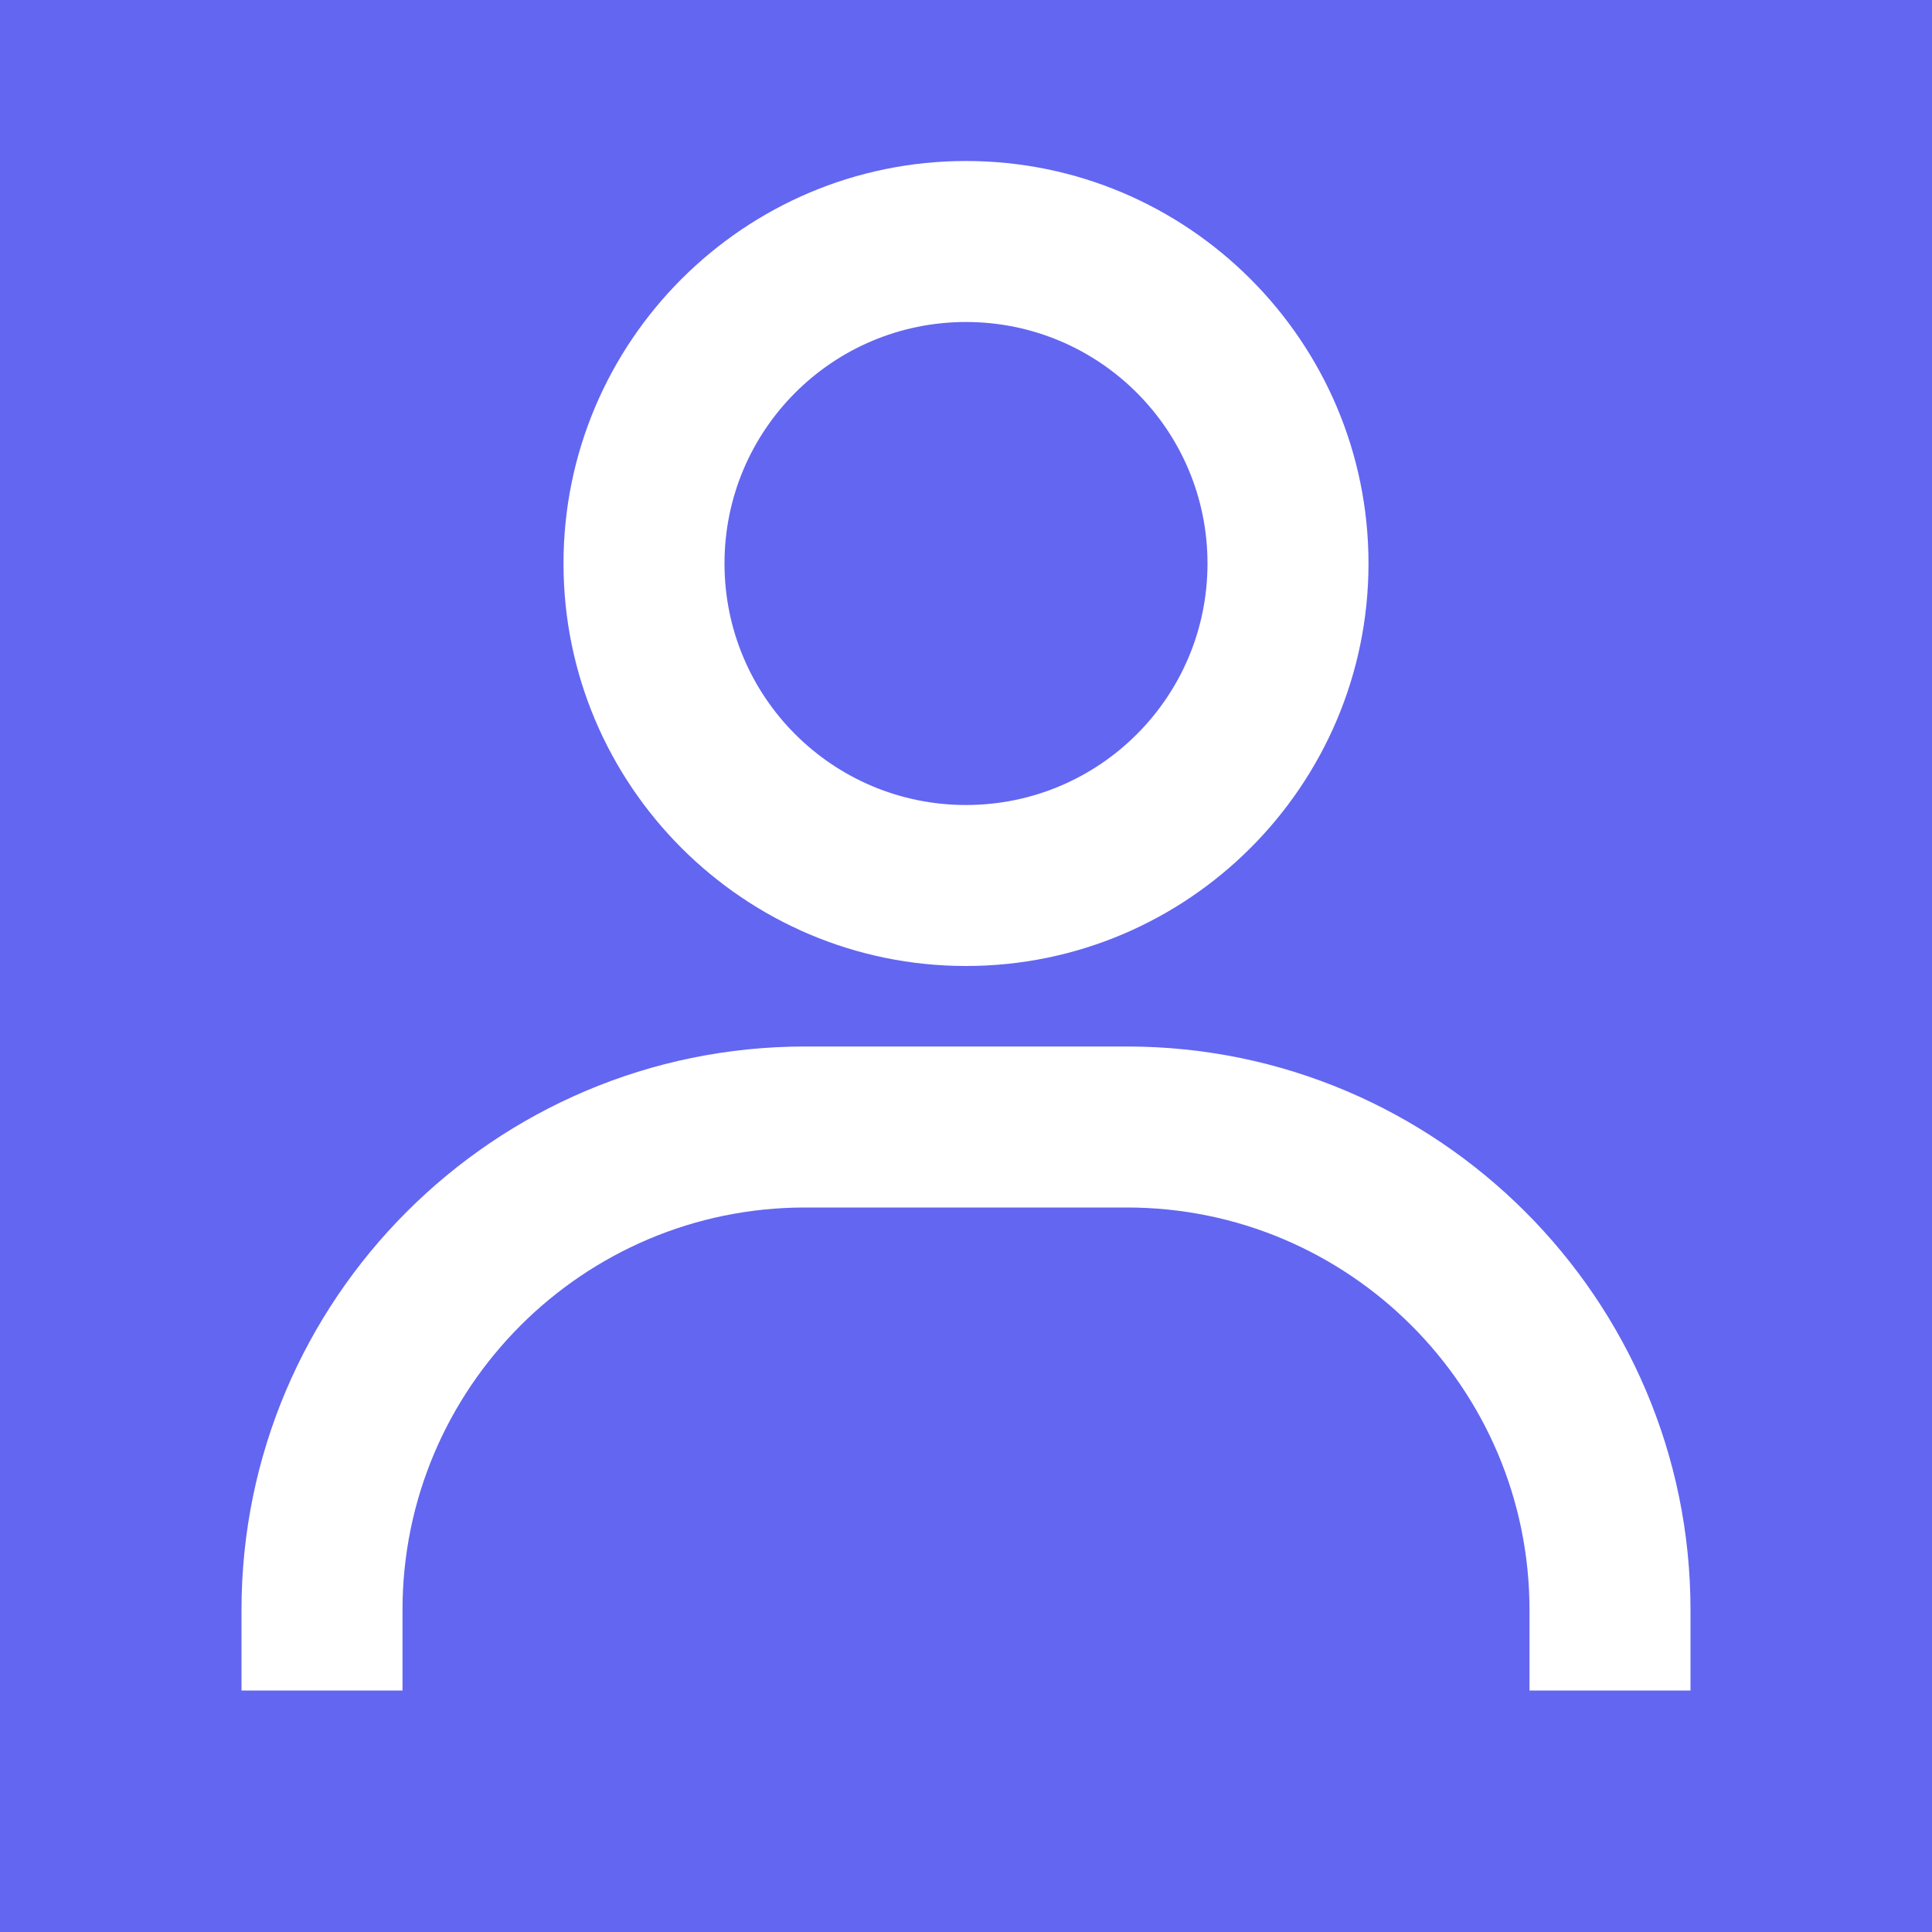
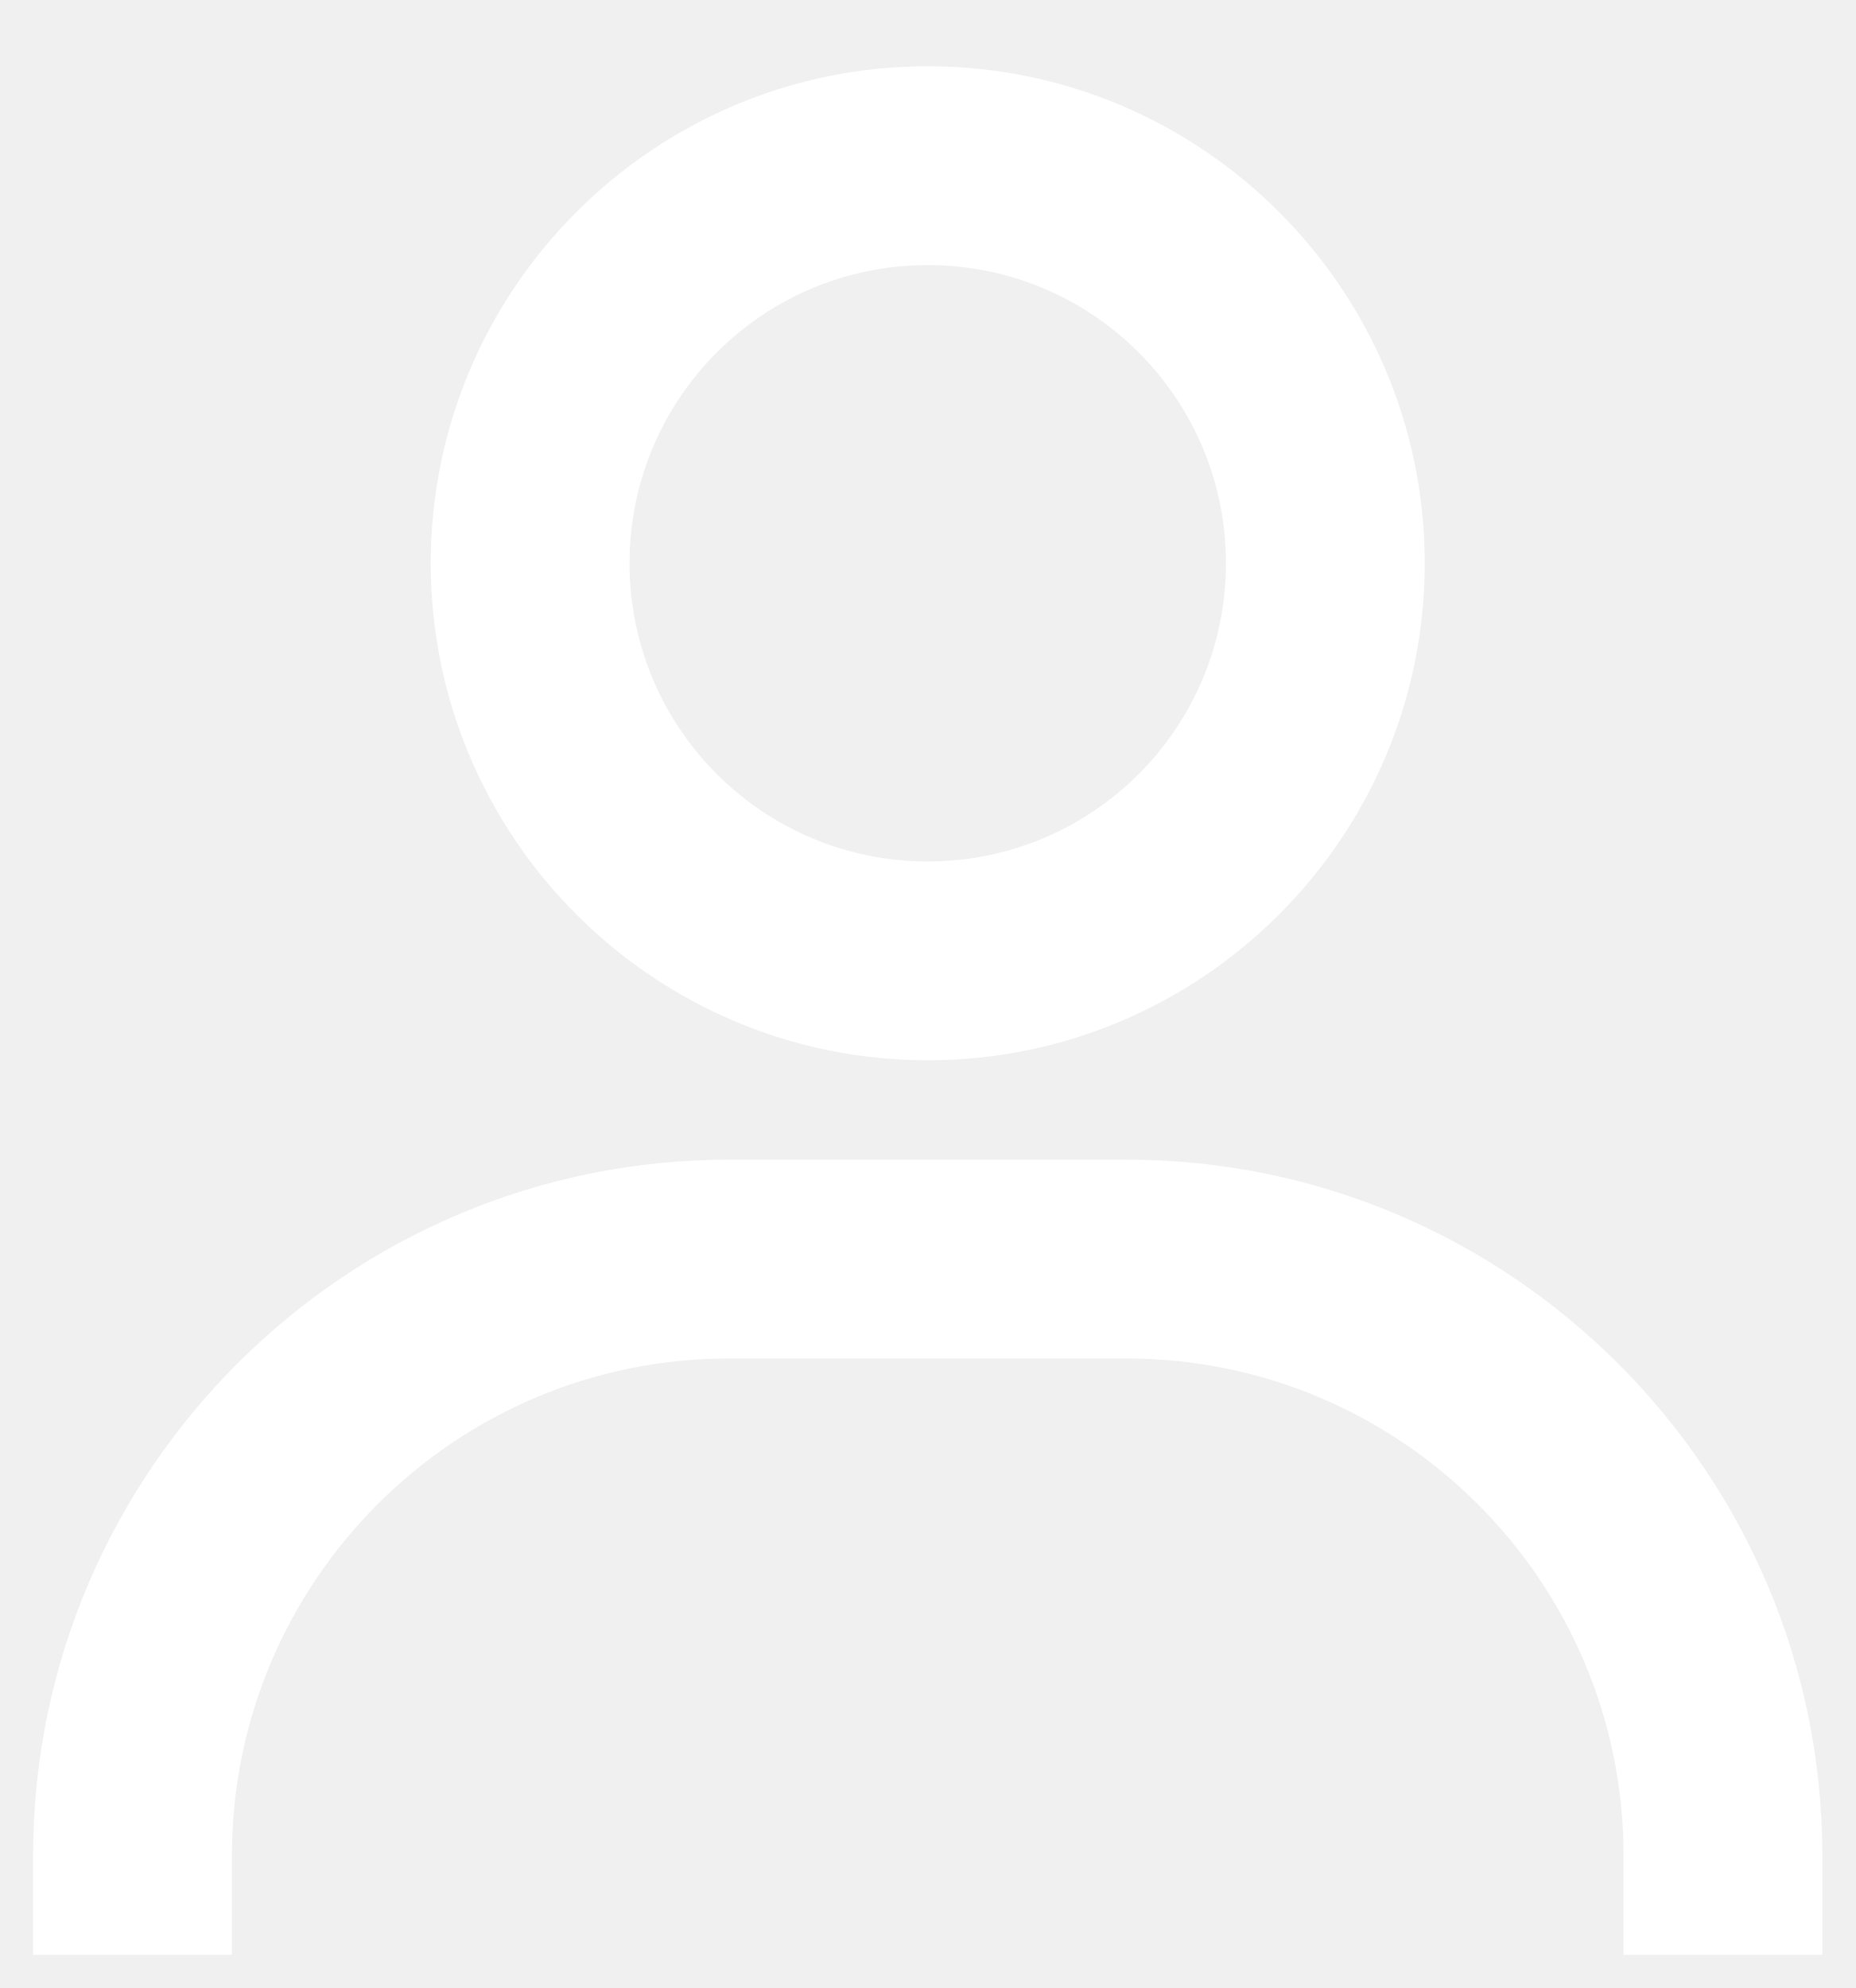
- <svg xmlns="http://www.w3.org/2000/svg" width="18" height="18" viewBox="0 0 18 18" fill="none">
-   <rect width="18" height="18" fill="#E5E5E5" />
-   <g clip-path="url(#clip0_4424_16994)">
-     <rect width="1920" height="6079" transform="translate(-1488 -29)" fill="white" />
-     <g clip-path="url(#clip1_4424_16994)">
-       <rect x="-1488" y="-29" width="1920" height="876" fill="url(#paint0_radial_4424_16994)" />
-     </g>
-     <rect x="-20" y="-9" width="140" height="36" rx="4" fill="#6366F1" />
-     <path fill-rule="evenodd" clip-rule="evenodd" d="M5.25 5.25C5.25 3.182 6.932 1.5 9 1.5C11.068 1.5 12.75 3.182 12.75 5.25C12.75 7.318 11.068 9 9 9C6.932 9 5.25 7.318 5.25 5.25ZM9 7.5C7.757 7.5 6.75 6.493 6.75 5.25C6.75 4.007 7.757 3 9 3C10.243 3 11.25 4.007 11.25 5.25C11.25 6.493 10.243 7.5 9 7.5Z" fill="white" />
-     <path d="M15.75 15V15.75H14.25V15C14.25 12.932 12.568 11.25 10.5 11.25H7.5C5.432 11.25 3.75 12.932 3.75 15V15.75H2.25V15C2.25 12.106 4.605 9.75 7.5 9.75H10.5C13.394 9.75 15.75 12.106 15.75 15Z" fill="white" />
-   </g>
-   <defs>
-     <radialGradient id="paint0_radial_4424_16994" cx="0" cy="0" r="1" gradientUnits="userSpaceOnUse" gradientTransform="translate(-528 847) rotate(-100.227) scale(1050.37 2247.33)">
-       <stop stop-color="#6366F1" stop-opacity="0.1" />
-       <stop offset="0.418" stop-color="#DA46EF" stop-opacity="0.05" />
-       <stop offset="0.825" stop-color="#F1F4FD" stop-opacity="0.07" />
-     </radialGradient>
-     <clipPath id="clip0_4424_16994">
-       <rect width="1920" height="6079" fill="white" transform="translate(-1488 -29)" />
-     </clipPath>
-     <clipPath id="clip1_4424_16994">
-       <rect width="1920" height="876" fill="white" transform="translate(-1488 -29)" />
-     </clipPath>
-   </defs>
+ <svg xmlns="http://www.w3.org/2000/svg" width="14" height="15" viewBox="0 0 14 15" fill="none">
+   <path fill-rule="evenodd" clip-rule="evenodd" d="M3.25 4.25C3.25 2.182 4.932 0.5 7 0.5C9.068 0.5 10.75 2.182 10.75 4.25C10.75 6.318 9.068 8 7 8C4.932 8 3.25 6.318 3.25 4.25ZM7 6.5C5.757 6.5 4.75 5.493 4.75 4.25C4.75 3.007 5.757 2 7 2C8.243 2 9.25 3.007 9.25 4.25C9.25 5.493 8.243 6.5 7 6.5Z" fill="white" />
+   <path d="M13.75 14V14.75H12.25V14C12.25 11.932 10.568 10.25 8.5 10.25H5.5C3.432 10.25 1.75 11.932 1.75 14V14.75H0.25V14C0.25 11.106 2.605 8.75 5.5 8.75H8.5C11.394 8.75 13.75 11.106 13.75 14Z" fill="white" />
</svg>
